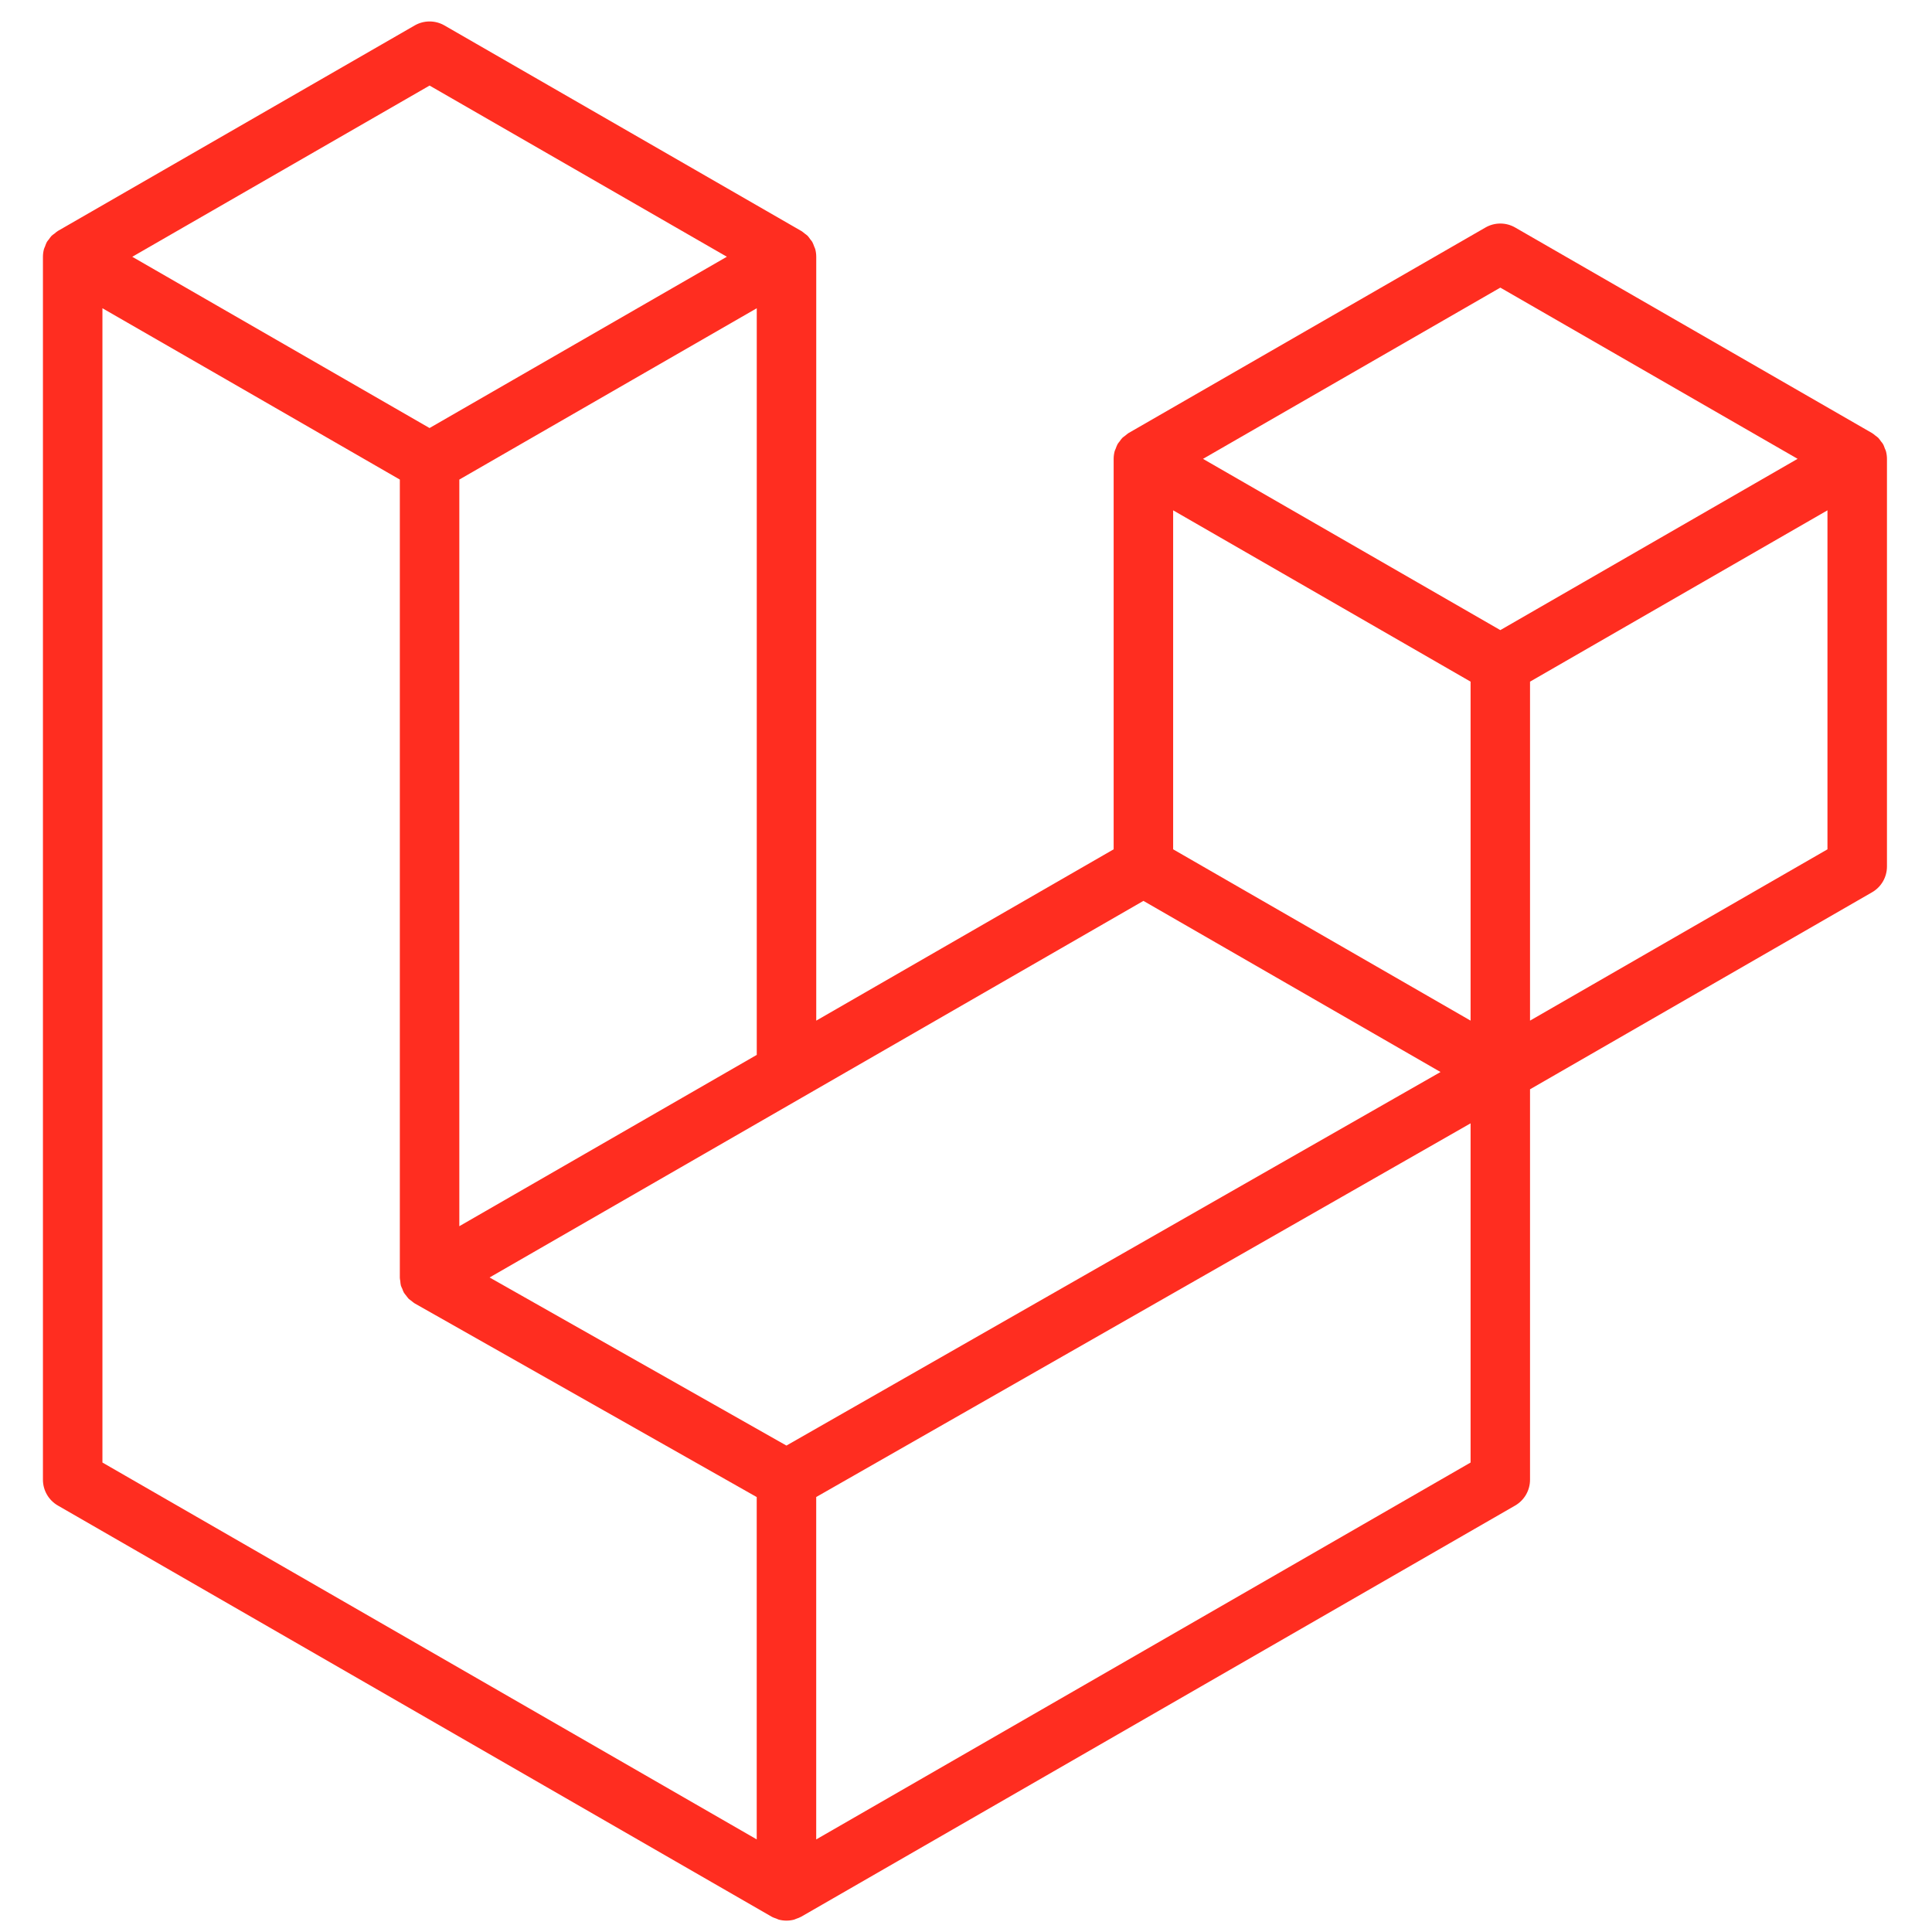
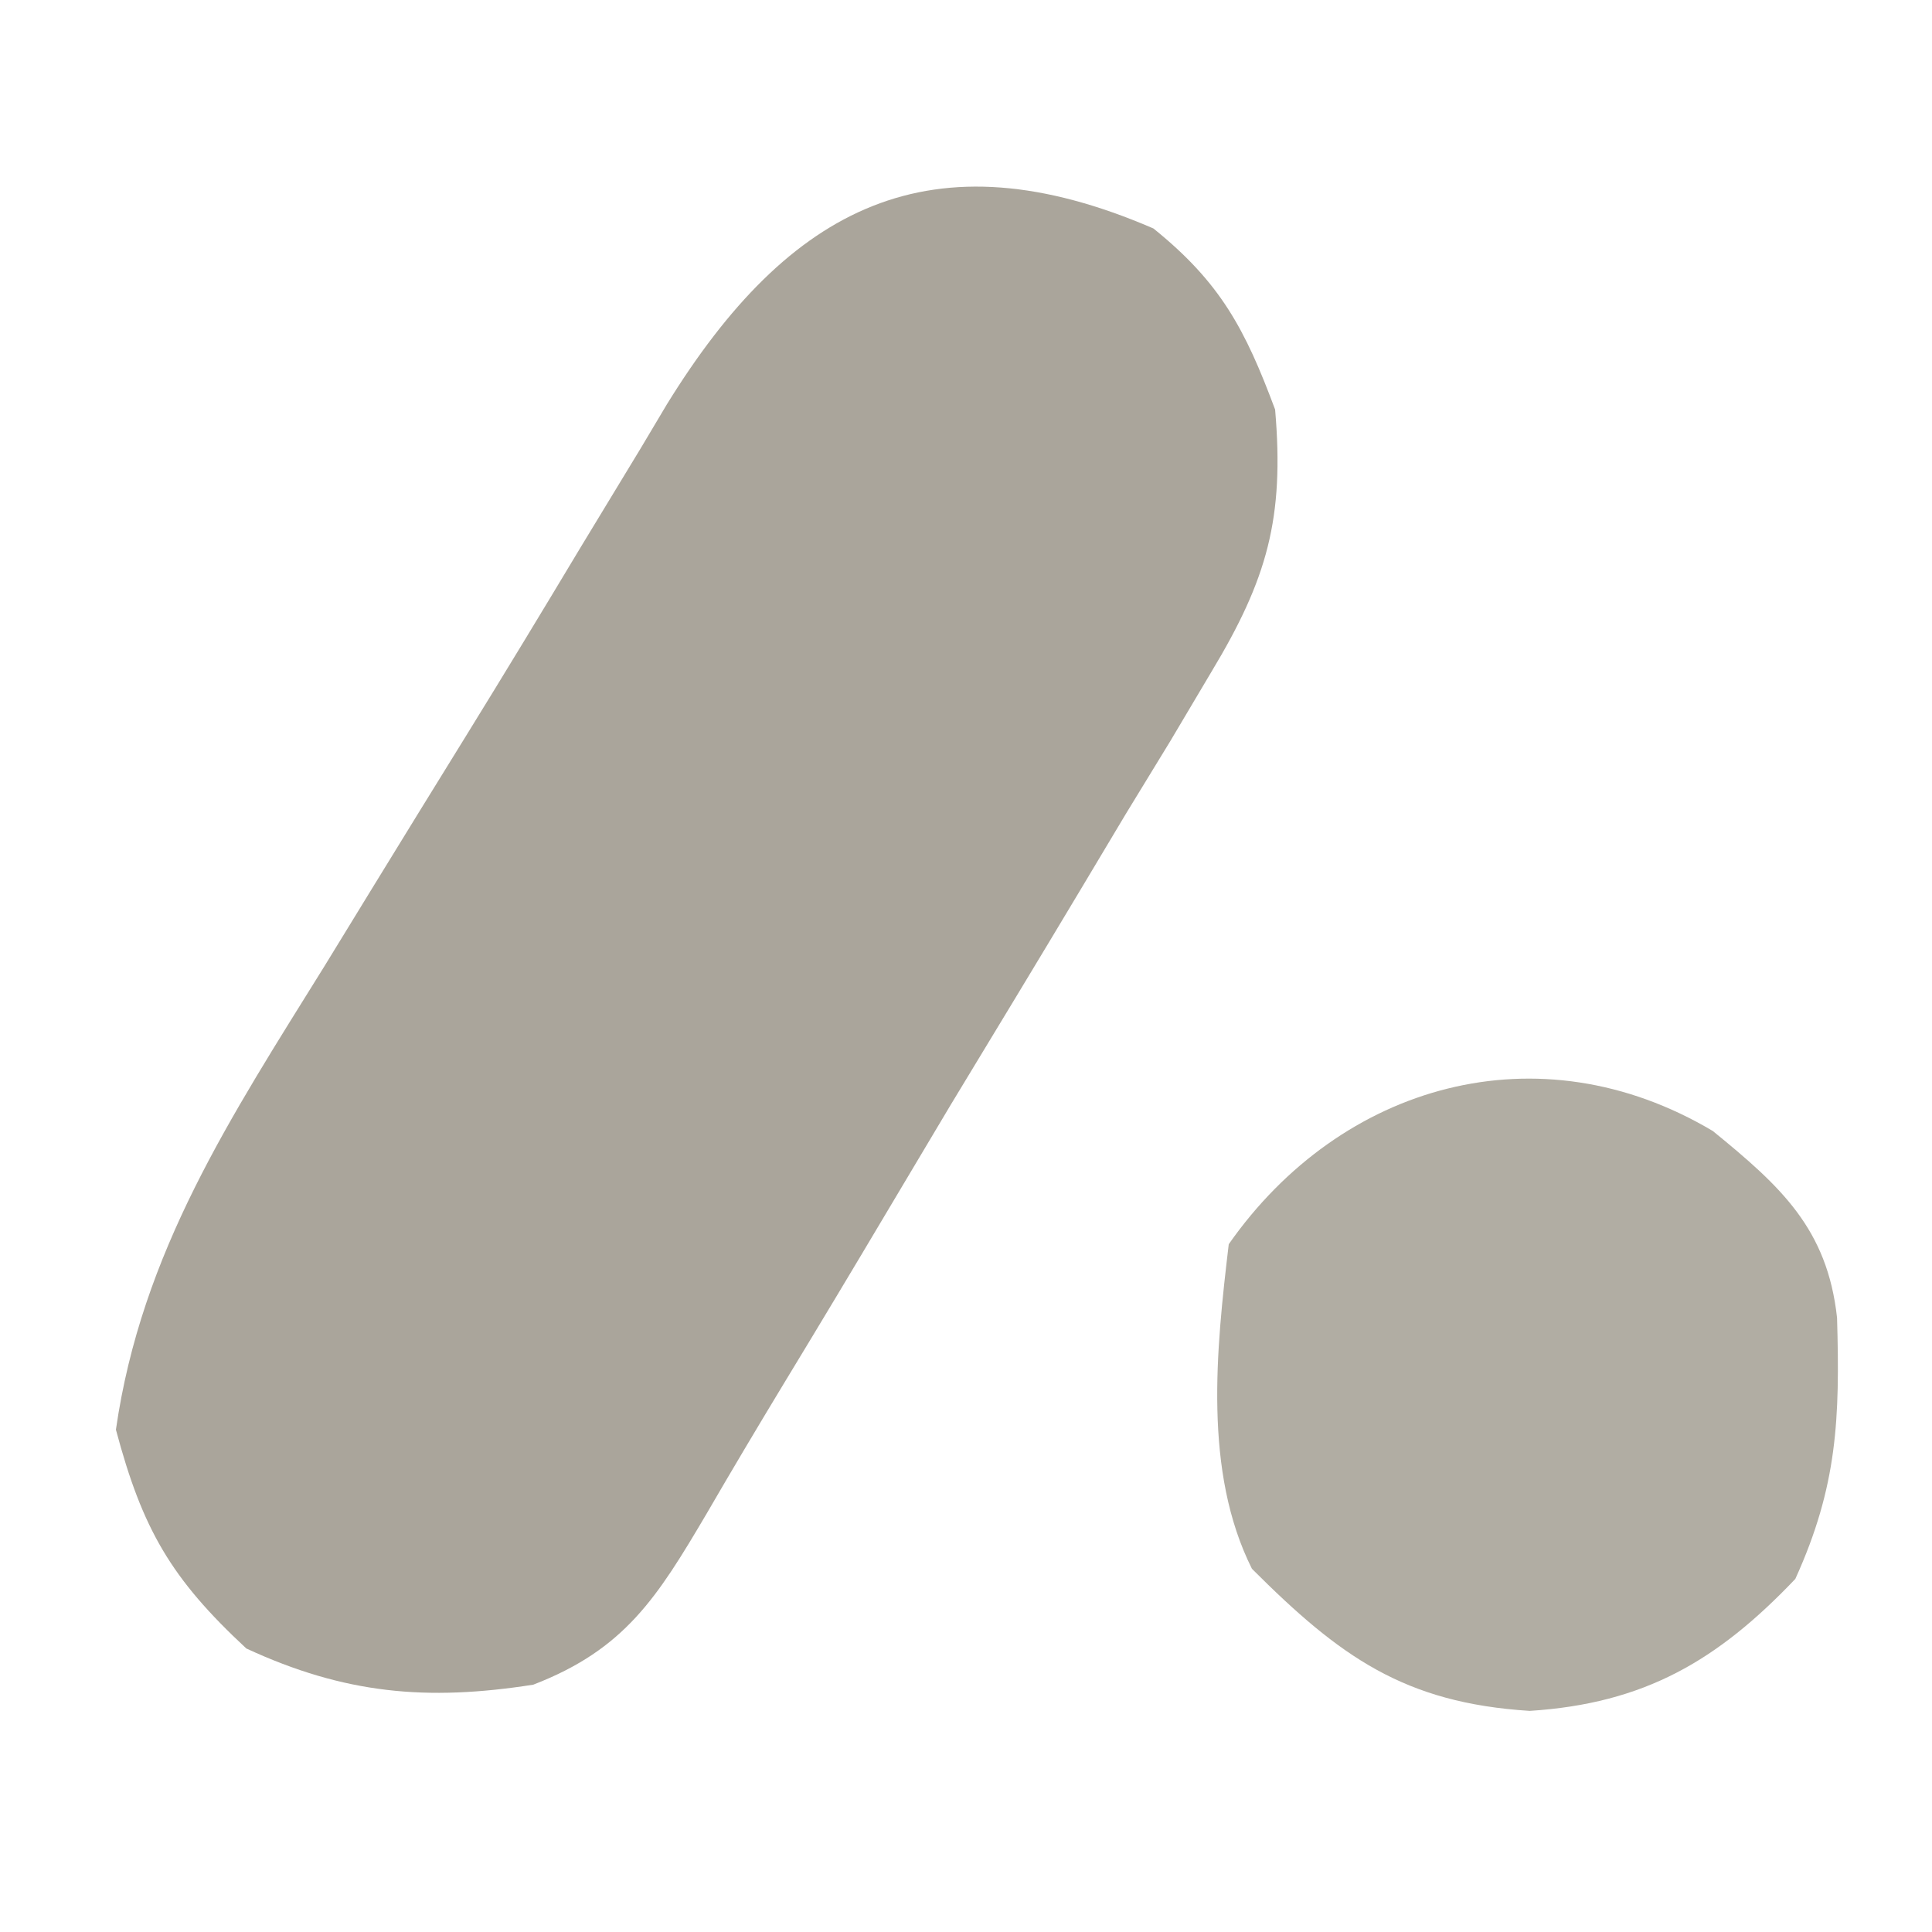
- <svg xmlns="http://www.w3.org/2000/svg" width="166" height="166" viewBox="0 0 166 166" fill="none">
-   <path fill-rule="evenodd" clip-rule="evenodd" d="M162.041 38.759C162.099 38.977 162.129 39.201 162.13 39.426V74.452C162.13 74.902 162.011 75.344 161.786 75.733C161.561 76.122 161.237 76.444 160.847 76.668L131.462 93.594V127.141C131.462 128.054 130.977 128.897 130.186 129.357L68.847 164.683C68.707 164.763 68.554 164.814 68.401 164.868C68.343 164.887 68.289 164.922 68.228 164.938C67.8 165.051 67.349 165.051 66.92 164.938C66.85 164.919 66.786 164.881 66.719 164.855C66.579 164.804 66.432 164.76 66.298 164.683L4.972 129.357C4.583 129.133 4.259 128.81 4.034 128.421C3.808 128.032 3.69 127.591 3.689 127.141L3.689 22.063C3.689 21.834 3.721 21.61 3.779 21.393C3.798 21.32 3.843 21.253 3.868 21.179C3.916 21.045 3.961 20.908 4.031 20.783C4.079 20.7 4.149 20.633 4.206 20.557C4.28 20.454 4.347 20.349 4.433 20.26C4.506 20.186 4.602 20.132 4.685 20.068C4.778 19.992 4.861 19.909 4.966 19.848L35.633 2.185C36.022 1.961 36.462 1.844 36.91 1.844C37.358 1.844 37.798 1.961 38.186 2.185L68.851 19.848H68.857C68.959 19.912 69.045 19.992 69.138 20.065C69.221 20.129 69.313 20.186 69.387 20.257C69.476 20.349 69.54 20.454 69.616 20.557C69.671 20.633 69.744 20.7 69.789 20.783C69.862 20.911 69.904 21.045 69.955 21.179C69.98 21.253 70.025 21.32 70.044 21.396C70.103 21.614 70.133 21.838 70.133 22.063V87.694L95.686 72.974V39.423C95.686 39.2 95.718 38.973 95.775 38.759C95.798 38.683 95.839 38.615 95.865 38.542C95.916 38.408 95.96 38.271 96.031 38.146C96.079 38.063 96.149 37.996 96.203 37.92C96.279 37.818 96.343 37.712 96.433 37.623C96.506 37.549 96.599 37.495 96.681 37.431C96.777 37.355 96.86 37.272 96.962 37.211L127.633 19.548C128.021 19.324 128.461 19.206 128.91 19.206C129.358 19.206 129.798 19.324 130.186 19.548L160.85 37.211C160.959 37.275 161.042 37.355 161.137 37.428C161.217 37.492 161.31 37.549 161.383 37.62C161.473 37.712 161.536 37.818 161.613 37.92C161.67 37.996 161.741 38.063 161.785 38.146C161.859 38.271 161.9 38.408 161.951 38.542C161.98 38.615 162.021 38.683 162.041 38.759ZM157.018 72.974V43.848L146.287 50.028L131.462 58.568V87.694L157.021 72.974H157.018ZM126.354 125.663V96.518L111.771 104.85L70.13 128.626V158.046L126.354 125.663ZM8.801 26.485V125.663L65.018 158.043V128.629L35.649 112L35.64 111.994L35.627 111.988C35.528 111.93 35.445 111.847 35.353 111.777C35.273 111.713 35.18 111.662 35.11 111.592L35.104 111.582C35.021 111.502 34.963 111.403 34.893 111.314C34.829 111.228 34.753 111.154 34.702 111.065L34.699 111.055C34.641 110.96 34.606 110.845 34.565 110.736C34.523 110.64 34.469 110.551 34.443 110.449C34.411 110.328 34.405 110.197 34.392 110.072C34.379 109.976 34.354 109.881 34.354 109.785V109.778V41.205L19.532 32.662L8.801 26.485ZM36.913 7.35L11.364 22.063L36.907 36.777L62.453 22.06L36.907 7.35H36.913ZM50.2 99.174L65.022 90.637V26.485L54.291 32.665L39.466 41.205V105.357L50.2 99.174ZM128.91 24.713L103.363 39.426L128.91 54.14L154.453 39.423L128.91 24.713ZM126.354 58.568L111.529 50.028L100.798 43.848V72.974L115.619 81.511L126.354 87.694V58.568ZM67.571 124.205L105.042 102.803L123.772 92.109L98.245 77.405L68.854 94.334L42.066 109.762L67.571 124.205Z" fill="#FF2D20" />
+ <svg xmlns="http://www.w3.org/2000/svg" version="1.1" width="500" height="500" viewBox="0 0 500 500">
+   <g transform="translate(330, 310) scale(6)">
+     <path d="M0 0 C2.893 2.331 3.956 4.34 5.25 7.812 C5.651 12.495 4.914 15.12 2.504 19.121 C1.625 20.602 1.625 20.602 0.728 22.113 C0.096 23.148 -0.536 24.184 -1.188 25.25 C-1.826 26.317 -2.464 27.385 -3.121 28.484 C-4.986 31.601 -6.868 34.707 -8.75 37.812 C-9.671 39.354 -10.591 40.897 -11.508 42.441 C-12.968 44.899 -14.438 47.35 -15.922 49.793 C-17.053 51.661 -18.17 53.537 -19.266 55.426 C-21.404 59.052 -22.795 61.287 -26.75 62.812 C-31.345 63.531 -34.895 63.209 -39.125 61.25 C-42.377 58.23 -43.605 56.107 -44.75 51.812 C-43.649 44.142 -39.787 38.315 -35.75 31.812 C-35.077 30.713 -34.403 29.613 -33.709 28.48 C-32.358 26.276 -31.002 24.075 -29.642 21.877 C-27.979 19.183 -26.339 16.477 -24.711 13.762 C-23.85 12.341 -22.988 10.92 -22.125 9.5 C-21.749 8.868 -21.372 8.235 -20.984 7.584 C-15.707 -0.968 -9.589 -4.141 0 0 Z " fill="#AAA59B" transform="translate(-5.25, -41.8125)" />
+     <path d="M0 0 C2.941 2.395 4.939 4.222 5.359 8.055 C5.484 12.395 5.38 15.313 3.559 19.32 C0.205 22.846 -2.952 24.696 -7.898 25.012 C-13.313 24.67 -16.092 22.67 -19.879 18.883 C-21.978 14.685 -21.421 9.444 -20.879 4.883 C-16.036 -2.036 -7.514 -4.468 0 0 Z " fill="#B1ADA3" transform="translate(18.87891, -2.882812)" />
+   </g>
</svg>
